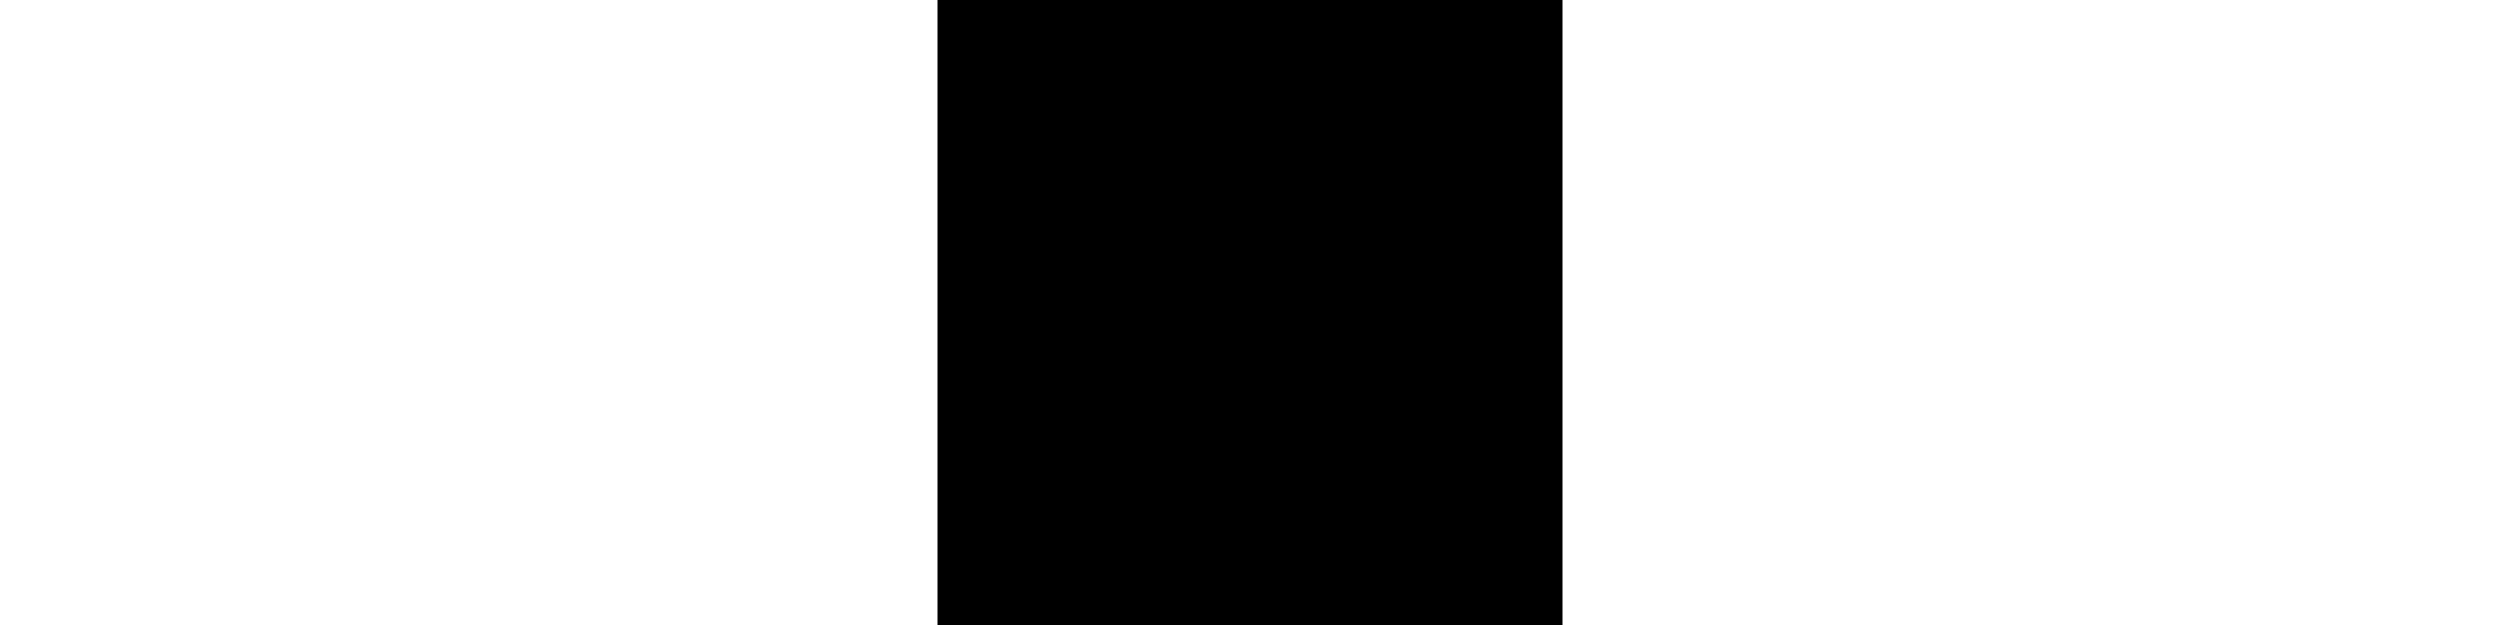
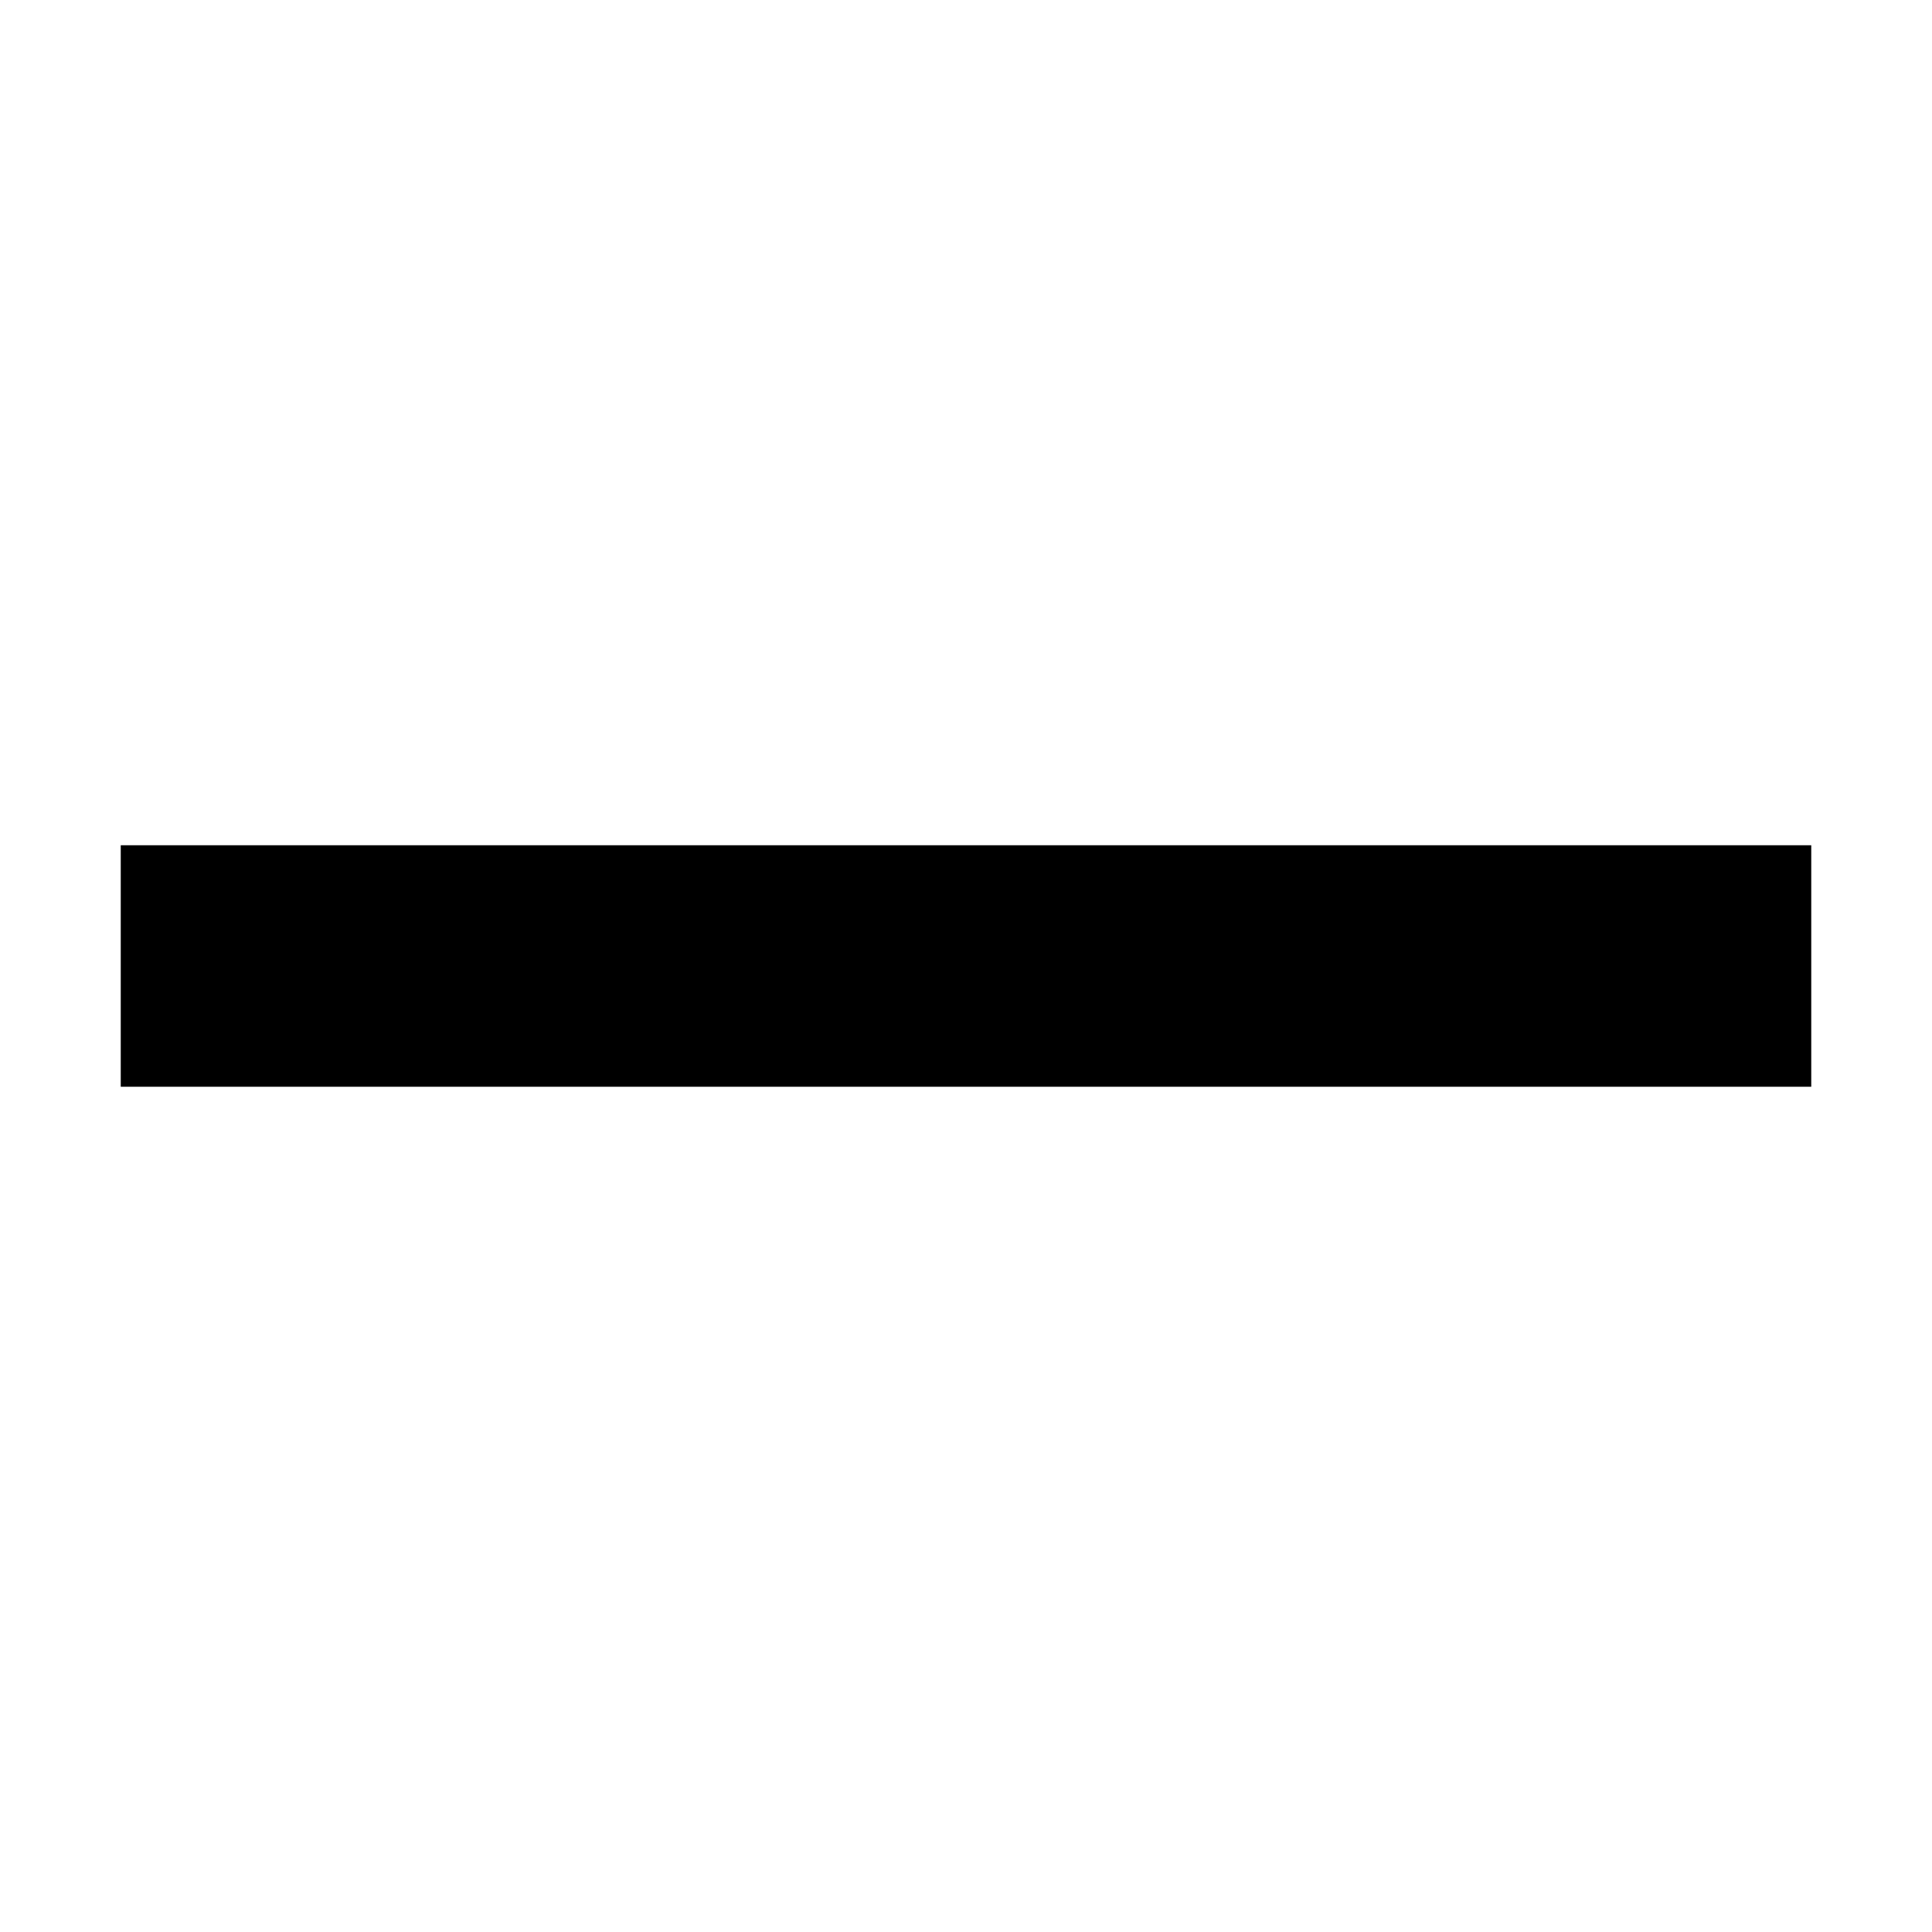
- <svg xmlns="http://www.w3.org/2000/svg" width="8px" height="2px" viewBox="0 0 8 2" version="1.1">
-   <defs />
-   <g id="UI-Kit" stroke="none" stroke-width="1" fill-rule="evenodd">
-     <g transform="translate(-1202, -1987)" id="White">
-       <g>
-         <g id="Misc" transform="translate(911, 1837)">
-           <g id="Split-Field" transform="translate(217, 119)">
-             <g id="Double-Button" transform="translate(60, 0)">
-               <rect id="Minus-Icon" x="17" y="28" width="2" height="8" />
-             </g>
-           </g>
-         </g>
-       </g>
-     </g>
-   </g>
+ <svg xmlns="http://www.w3.org/2000/svg" t="1575620531586" class="icon" viewBox="0 0 1024 1024" version="1.1" p-id="2804" width="16" height="16">
+   <defs>
+     <style type="text/css" />
+   </defs>
+   <path d="M64 576h896V448H64z" p-id="2805" />
</svg>
